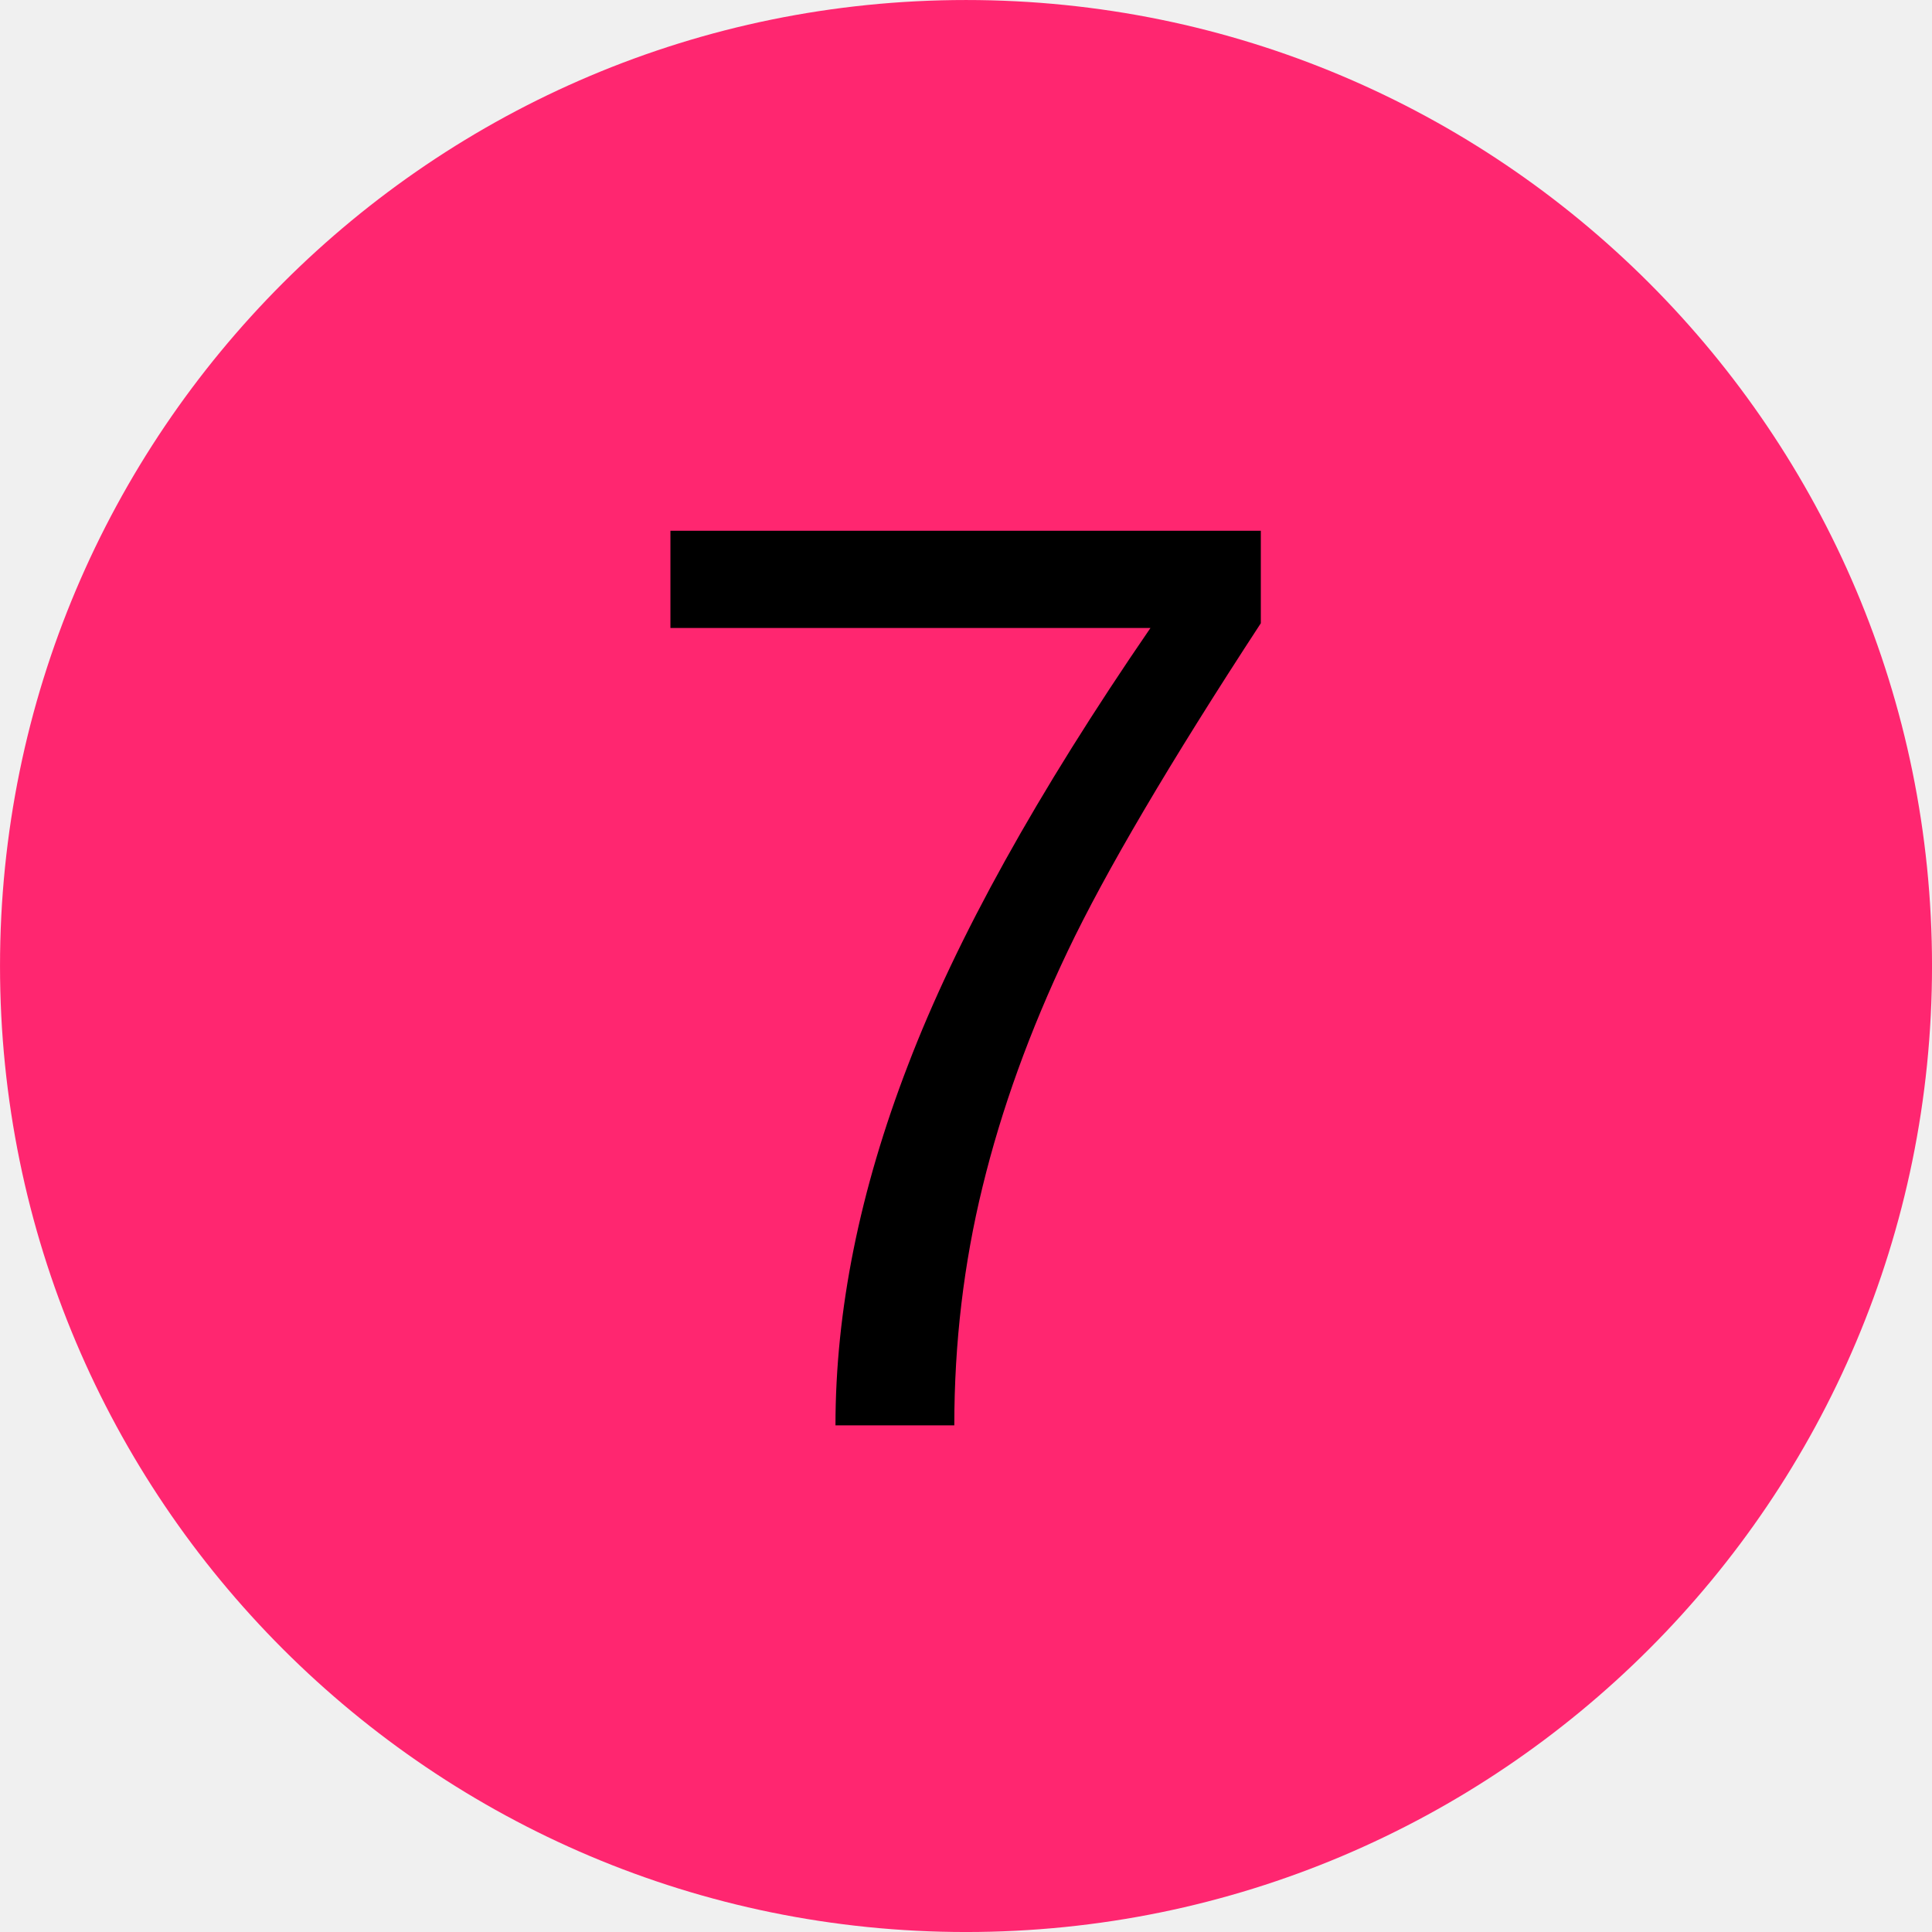
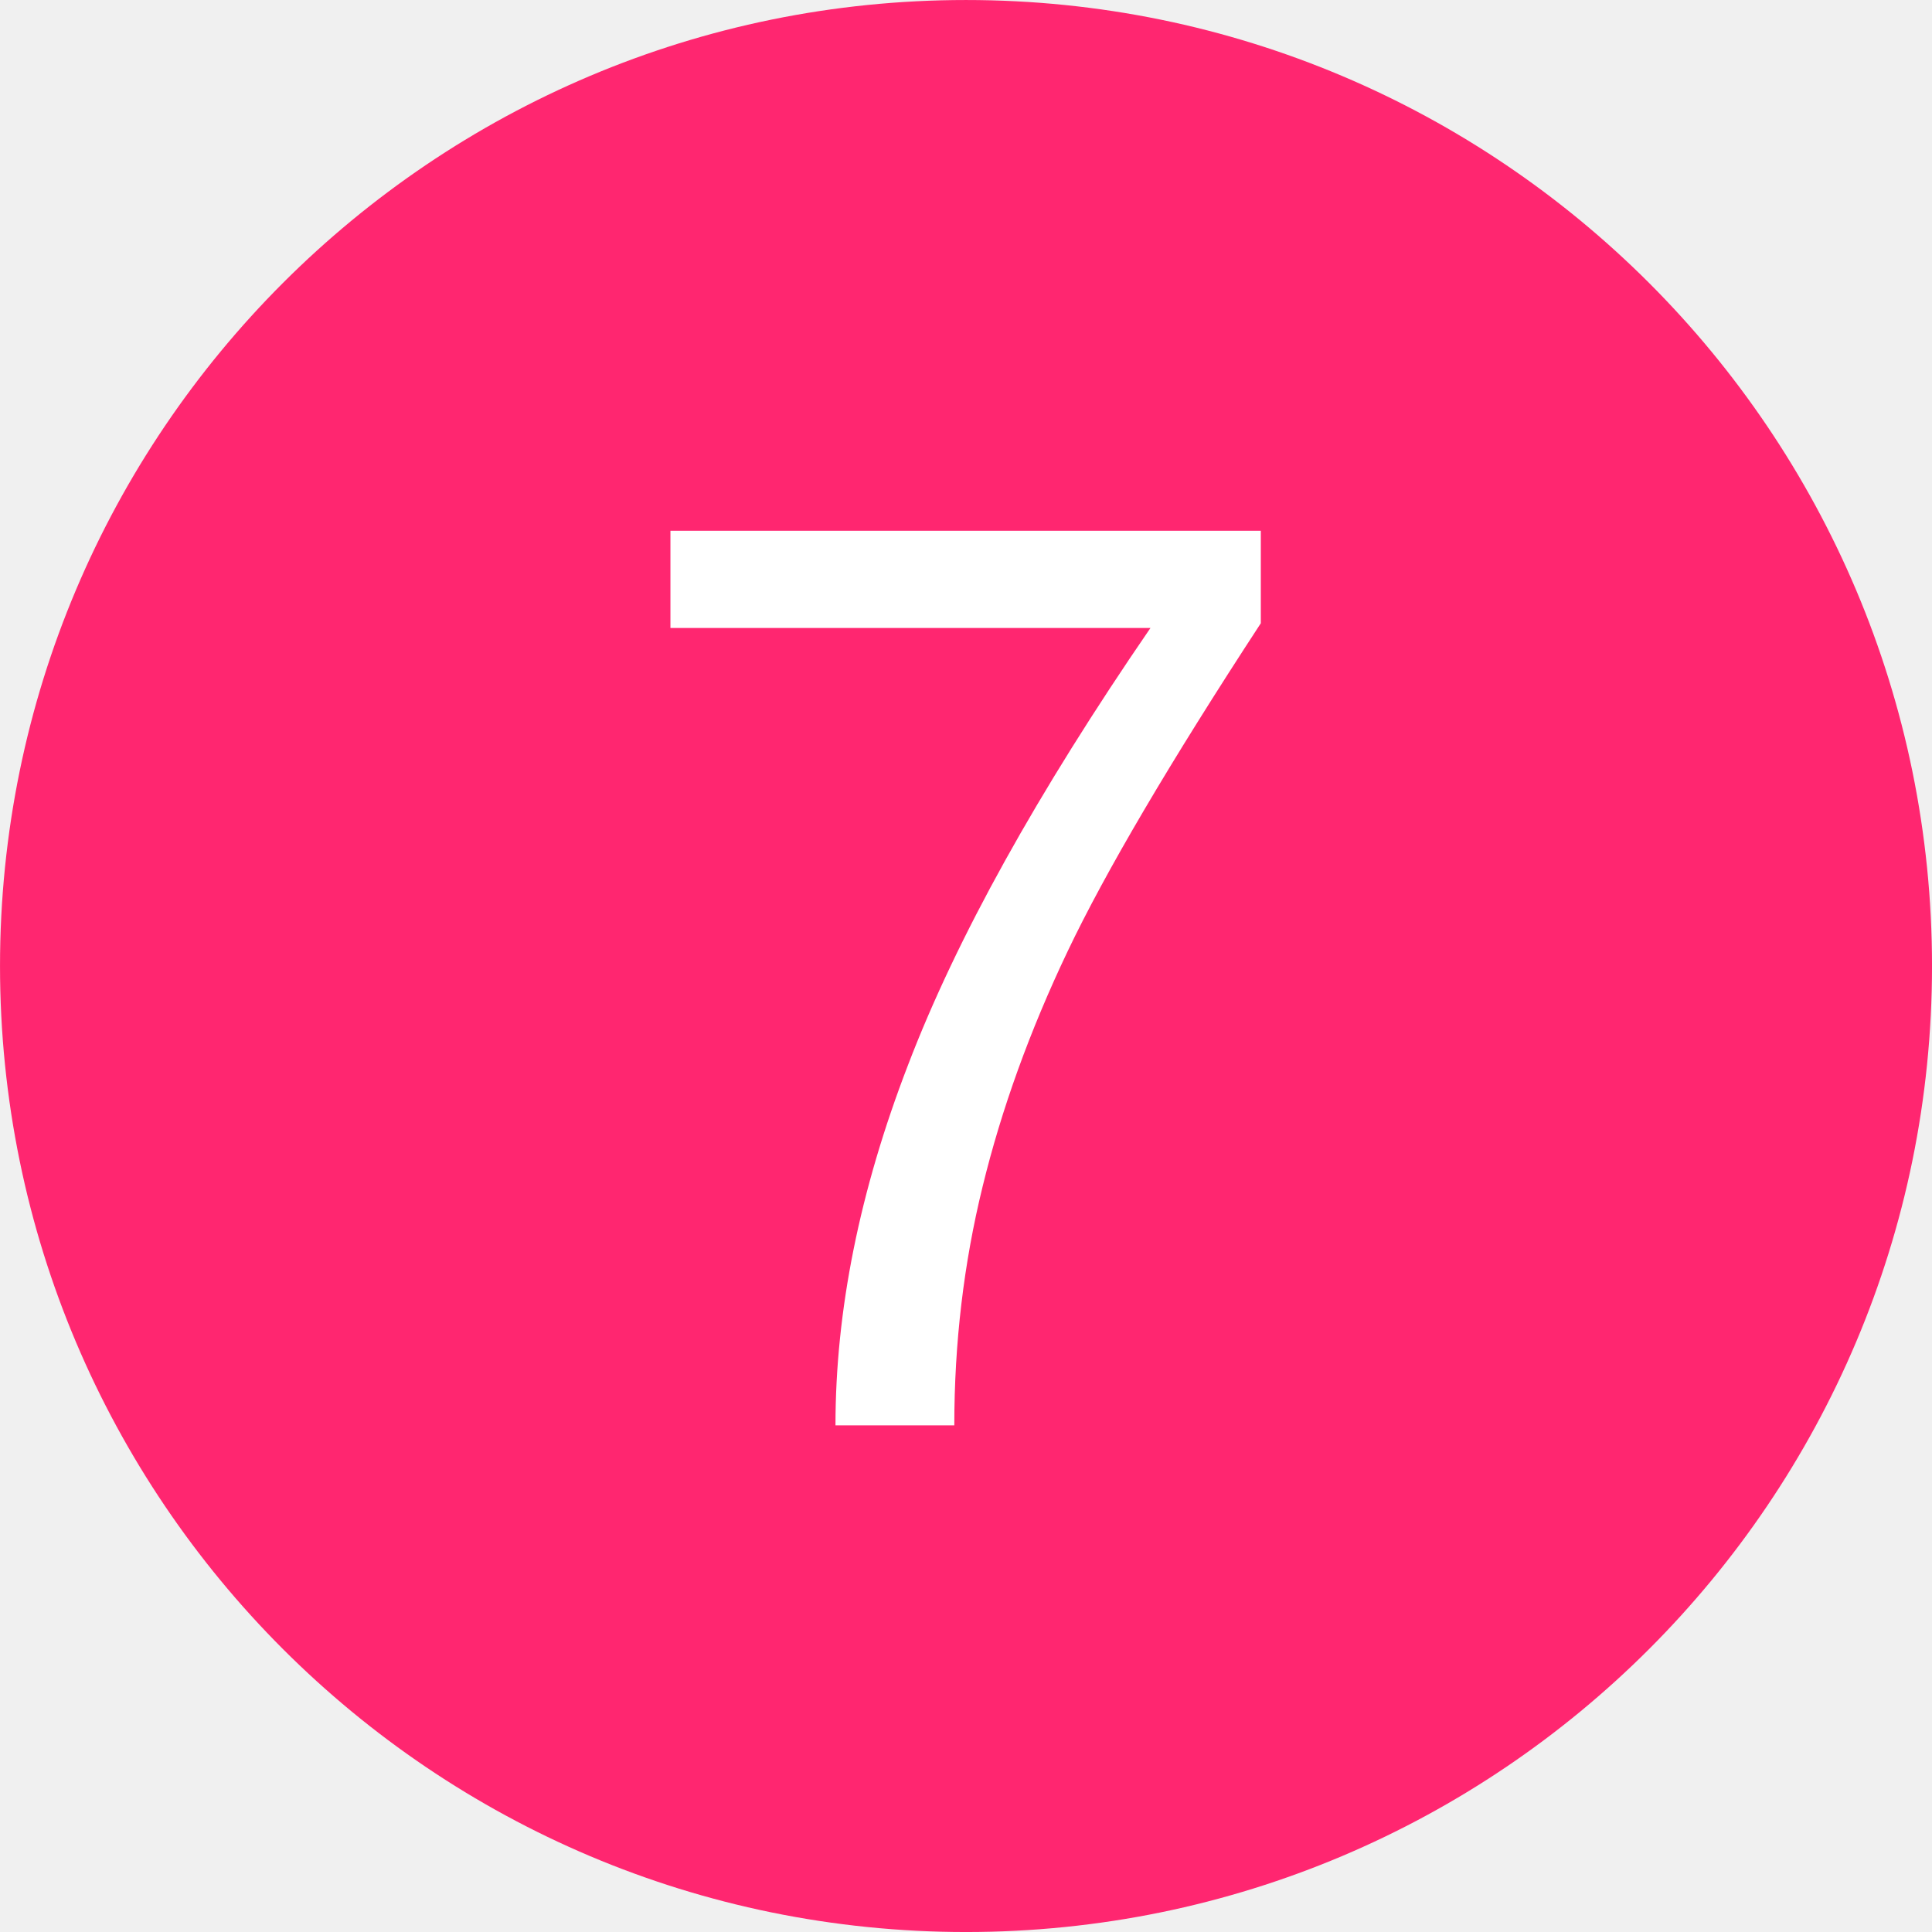
<svg xmlns="http://www.w3.org/2000/svg" width="32mm" height="32mm" viewBox="0 0 32 32" version="1.1" id="svg1542" xml:space="preserve">
  <defs id="defs1539">
    <linearGradient id="swatch8">
      <stop style="stop-color:#ff2670;stop-opacity:1;" offset="0" id="stop8" />
    </linearGradient>
    <rect x="-6.245" y="-117.092" width="504.275" height="70.255" id="rect2071" />
    <marker orient="auto" refY="0" refX="0" id="TriangleOutM-6-3-9-7-9-8-1-4" style="overflow:visible" viewBox="0 0 4.26 4.924" markerWidth="4.26" markerHeight="4.924" preserveAspectRatio="xMidYMid">
      <path id="path1092-96-1-3-93-0-2-7-4" d="M 5.77,0 -2.88,5 V -5 Z" style="fill:#e1147b;fill-opacity:1;fill-rule:evenodd;stroke:#e1147b;stroke-width:1pt;stroke-opacity:1" transform="scale(0.4)" />
    </marker>
    <marker orient="auto" refY="0" refX="0" id="TriangleOutM-6-3-9-7-9-8-1-4-4" style="overflow:visible" viewBox="0 0 4.26 4.924" markerWidth="4.26" markerHeight="4.924" preserveAspectRatio="xMidYMid">
      <path id="path1092-96-1-3-93-0-2-7-4-7" d="M 5.77,0 -2.88,5 V -5 Z" style="fill:#e1147b;fill-opacity:1;fill-rule:evenodd;stroke:#e1147b;stroke-width:1pt;stroke-opacity:1" transform="scale(0.4)" />
    </marker>
    <marker orient="auto" refY="0" refX="0" id="TriangleOutM-6-3-9-7-9-8-1-4-8" style="overflow:visible">
      <path id="path1092-96-1-3-93-0-2-7-4-0" d="M 5.77,0 -2.88,5 V -5 Z" style="fill:#e1147b;fill-opacity:1;fill-rule:evenodd;stroke:#e1147b;stroke-width:1pt;stroke-opacity:1" transform="scale(0.4)" />
    </marker>
    <marker style="overflow:visible" id="TriangleOutM-6-0" refX="0" refY="0" orient="auto">
      <path transform="scale(0.4)" style="fill:#53cbc8;fill-opacity:1;fill-rule:evenodd;stroke:#53cbc8;stroke-width:1pt;stroke-opacity:1" d="M 5.77,0 -2.88,5 V -5 Z" id="path1092-96-8" />
    </marker>
    <marker style="overflow:visible" id="TriangleOutM-6-3-2-7" refX="0" refY="0" orient="auto">
      <path transform="scale(0.4)" style="fill:#53cbc8;fill-opacity:1;fill-rule:evenodd;stroke:#53cbc8;stroke-width:1pt;stroke-opacity:1" d="M 5.77,0 -2.88,5 V -5 Z" id="path1092-96-1-6-4" />
    </marker>
    <marker orient="auto" refY="0" refX="0" id="TriangleOutM-6-3-1" style="overflow:visible">
      <path id="path1092-96-1-9" d="M 5.77,0 -2.88,5 V -5 Z" style="fill:#53cbc8;fill-opacity:1;fill-rule:evenodd;stroke:#53cbc8;stroke-width:1pt;stroke-opacity:1" transform="scale(0.4)" />
    </marker>
    <marker style="overflow:visible" id="TriangleOutM-6-0-2" refX="0" refY="0" orient="auto">
      <path transform="scale(0.4)" style="fill:#53cbc8;fill-opacity:1;fill-rule:evenodd;stroke:#53cbc8;stroke-width:1pt;stroke-opacity:1" d="M 5.77,0 -2.88,5 V -5 Z" id="path1092-96-8-5" />
    </marker>
    <marker style="overflow:visible" id="TriangleOutM-6-3-2-7-1" refX="0" refY="0" orient="auto">
      <path transform="scale(0.4)" style="fill:#53cbc8;fill-opacity:1;fill-rule:evenodd;stroke:#53cbc8;stroke-width:1pt;stroke-opacity:1" d="M 5.77,0 -2.88,5 V -5 Z" id="path1092-96-1-6-4-1" />
    </marker>
    <marker orient="auto" refY="0" refX="0" id="TriangleOutM-6-3-1-2" style="overflow:visible">
      <path id="path1092-96-1-9-0" d="M 5.77,0 -2.88,5 V -5 Z" style="fill:#53cbc8;fill-opacity:1;fill-rule:evenodd;stroke:#53cbc8;stroke-width:1pt;stroke-opacity:1" transform="scale(0.4)" />
    </marker>
    <marker orient="auto" refY="0" refX="0" id="TriangleOutM-6-3-9-7-9-8-1-4-49" style="overflow:visible" viewBox="0 0 4.26 4.924" markerWidth="4.26" markerHeight="4.924" preserveAspectRatio="xMidYMid">
      <path id="path1092-96-1-3-93-0-2-7-4-2" d="M 5.77,0 -2.88,5 V -5 Z" style="fill:#e1147b;fill-opacity:1;fill-rule:evenodd;stroke:#e1147b;stroke-width:1pt;stroke-opacity:1" transform="scale(0.4)" />
    </marker>
    <marker orient="auto" refY="0" refX="0" id="TriangleOutM-6-3-9-7-9-8-1-4-4-2" style="overflow:visible" viewBox="0 0 4.26 4.924" markerWidth="4.26" markerHeight="4.924" preserveAspectRatio="xMidYMid">
      <path id="path1092-96-1-3-93-0-2-7-4-7-7" d="M 5.77,0 -2.88,5 V -5 Z" style="fill:#e1147b;fill-opacity:1;fill-rule:evenodd;stroke:#e1147b;stroke-width:1pt;stroke-opacity:1" transform="scale(0.4)" />
    </marker>
    <marker orient="auto" refY="0" refX="0" id="TriangleOutM-6-3-9-7-9-8-1-4-8-4" style="overflow:visible" viewBox="0 0 4.26 4.924" markerWidth="4.26" markerHeight="4.924" preserveAspectRatio="xMidYMid">
      <path id="path1092-96-1-3-93-0-2-7-4-0-8" d="M 5.77,0 -2.88,5 V -5 Z" style="fill:#e1147b;fill-opacity:1;fill-rule:evenodd;stroke:#e1147b;stroke-width:1pt;stroke-opacity:1" transform="scale(0.4)" />
    </marker>
    <marker orient="auto" refY="0" refX="0" id="TriangleOutM-6-3-9-7-9-8-1-4-8-4-9" style="overflow:visible" viewBox="0 0 4.26 4.924" markerWidth="4.26" markerHeight="4.924" preserveAspectRatio="xMidYMid">
      <path id="path1092-96-1-3-93-0-2-7-4-0-8-9" d="M 5.77,0 -2.88,5 V -5 Z" style="fill:#e1147b;fill-opacity:1;fill-rule:evenodd;stroke:#e1147b;stroke-width:1pt;stroke-opacity:1" transform="scale(0.4)" />
    </marker>
    <marker orient="auto" refY="0" refX="0" style="overflow:visible" viewBox="0 0 4.26 4.924" markerWidth="4.26" markerHeight="4.924" preserveAspectRatio="xMidYMid" id="TriangleOutM-6-3-9-7-9-8-1-4-8-48328">
      <path id="path1092-96-1-3-93-0-2-7-4-0-8-1" d="M 5.77,0 -2.88,5 V -5 Z" style="fill:#ff2670;fill-opacity:1;fill-rule:evenodd;stroke:#000000;stroke-width:1pt;stroke-opacity:1" transform="scale(0.4)" />
    </marker>
    <marker orient="auto" refY="0" refX="0" style="overflow:visible" viewBox="0 0 4.26 4.924" markerWidth="4.26" markerHeight="4.924" preserveAspectRatio="xMidYMid" id="TriangleOutM-6-3-9-7-9-8-1-4-8-483282145">
      <path id="path1092-96-1-3-93-0-2-7-4-0-8-1-1" d="M 5.77,0 -2.88,5 V -5 Z" style="fill:#ff2670;fill-opacity:1;fill-rule:evenodd;stroke:#ff2670;stroke-width:1pt;stroke-opacity:1" transform="scale(0.4)" />
    </marker>
    <marker orient="auto" refY="0" refX="0" style="overflow:visible" id="TriangleOutM-6-3-9-7-9-8-1-4-84870">
      <path id="path1092-96-1-3-93-0-2-7-4-0-1" d="M 5.77,0 -2.88,5 V -5 Z" style="fill:#ff2670;fill-opacity:1;fill-rule:evenodd;stroke:#ff2670;stroke-width:1pt;stroke-opacity:1" transform="scale(0.4)" />
    </marker>
    <marker orient="auto" refY="0" refX="0" style="overflow:visible" viewBox="0 0 4.26 4.924" markerWidth="4.26" markerHeight="4.924" preserveAspectRatio="xMidYMid" id="TriangleOutM-6-3-9-7-9-8-1-4-43804">
      <path id="path1092-96-1-3-93-0-2-7-4-7-1" d="M 5.77,0 -2.88,5 V -5 Z" style="fill:#ff2670;fill-opacity:1;fill-rule:evenodd;stroke:#ff2670;stroke-width:1pt;stroke-opacity:1" transform="scale(0.4)" />
    </marker>
    <marker orient="auto" refY="0" refX="0" style="overflow:visible" viewBox="0 0 4.26 4.924" markerWidth="4.26" markerHeight="4.924" preserveAspectRatio="xMidYMid" id="TriangleOutM-6-3-9-7-9-8-1-4-499713">
      <path id="path1092-96-1-3-93-0-2-7-4-2-1" d="M 5.77,0 -2.88,5 V -5 Z" style="fill:#ff2670;fill-opacity:1;fill-rule:evenodd;stroke:#ff2670;stroke-width:1pt;stroke-opacity:1" transform="scale(0.4)" />
    </marker>
    <marker orient="auto" refY="0" refX="0" style="overflow:visible" viewBox="0 0 4.26 4.924" markerWidth="4.26" markerHeight="4.924" preserveAspectRatio="xMidYMid" id="TriangleOutM-6-3-9-7-9-8-1-4-4-28983">
      <path id="path1092-96-1-3-93-0-2-7-4-7-7-1" d="M 5.77,0 -2.88,5 V -5 Z" style="fill:#ff2670;fill-opacity:1;fill-rule:evenodd;stroke:#ff2670;stroke-width:1pt;stroke-opacity:1" transform="scale(0.4)" />
    </marker>
    <marker orient="auto" refY="0" refX="0" style="overflow:visible" viewBox="0 0 4.26 4.924" markerWidth="4.26" markerHeight="4.924" preserveAspectRatio="xMidYMid" id="TriangleOutM-6-3-9-7-9-8-1-4-8-41829">
      <path id="path1092-96-1-3-93-0-2-7-4-0-8-1-1-1" d="M 5.77,0 -2.88,5 V -5 Z" style="fill:#ff2670;fill-opacity:1;fill-rule:evenodd;stroke:#ff2670;stroke-width:1pt;stroke-opacity:1" transform="scale(0.4)" />
    </marker>
    <marker orient="auto" refY="0" refX="0" style="overflow:visible" viewBox="0 0 4.26 4.924" markerWidth="4.26" markerHeight="4.924" preserveAspectRatio="xMidYMid" id="TriangleOutM-6-3-9-7-9-8-1-4-8-483282145-8">
      <path id="path1092-96-1-3-93-0-2-7-4-0-8-1-1-6" d="M 5.77,0 -2.88,5 V -5 Z" style="fill:#ff2670;fill-opacity:1;fill-rule:evenodd;stroke:#ff2670;stroke-width:1pt;stroke-opacity:1" transform="scale(0.4)" />
    </marker>
  </defs>
  <g id="layer1" transform="translate(-45.02471,-42.80875)">
    <text xml:space="preserve" transform="matrix(0.2645833,0,0,0.2645833,-47.91655,0.4130733)" id="text2069" style="font-size:40px;line-height:1.25;font-family:sans-serif;letter-spacing:0px;white-space:pre;shape-inside:url(#rect2071);display:inline" />
    <circle style="fill:#ff2670;fill-opacity:1;stroke:#ff2670;stroke-width:0;stroke-dasharray:none;stroke-opacity:1" id="path5-3-0" cx="61.025" cy="58.809" r="16" />
    <text id="text1188-9-1-5-60-3" y="66.398" x="55.034" style="font-style:normal;font-variant:normal;font-weight:normal;font-stretch:normal;font-size:21.528px;line-height:1.25;font-family:Arial;-inkscape-font-specification:'Arial, Normal';font-variant-ligatures:normal;font-variant-caps:normal;font-variant-numeric:normal;font-variant-east-asian:normal;fill:#ff2670;fill-opacity:1;stroke:#ff2670;stroke-width:0.897;stroke-opacity:1" xml:space="preserve" transform="scale(0.9997263,1.000274)">
-       <tspan style="font-style:normal;font-variant:normal;font-weight:normal;font-stretch:normal;font-size:21.528px;font-family:Arial;-inkscape-font-specification:'Arial, Normal';font-variant-ligatures:normal;font-variant-caps:normal;font-variant-numeric:normal;font-variant-east-asian:normal;fill:#000000;fill-opacity:1;stroke:none;stroke-width:0.897;stroke-opacity:1" y="66.398" x="55.034" id="tspan3453-5-4-0">7</tspan>
+       <tspan style="font-style:normal;font-variant:normal;font-weight:normal;font-stretch:normal;font-size:21.528px;font-family:Arial;-inkscape-font-specification:'Arial, Normal';font-variant-ligatures:normal;font-variant-caps:normal;font-variant-numeric:normal;font-variant-east-asian:normal;fill:#ffffff;fill-opacity:1;stroke:none;stroke-width:0.897;stroke-opacity:1" y="66.398" x="55.034" id="tspan3453-5-4-0">7</tspan>
    </text>
  </g>
</svg>
